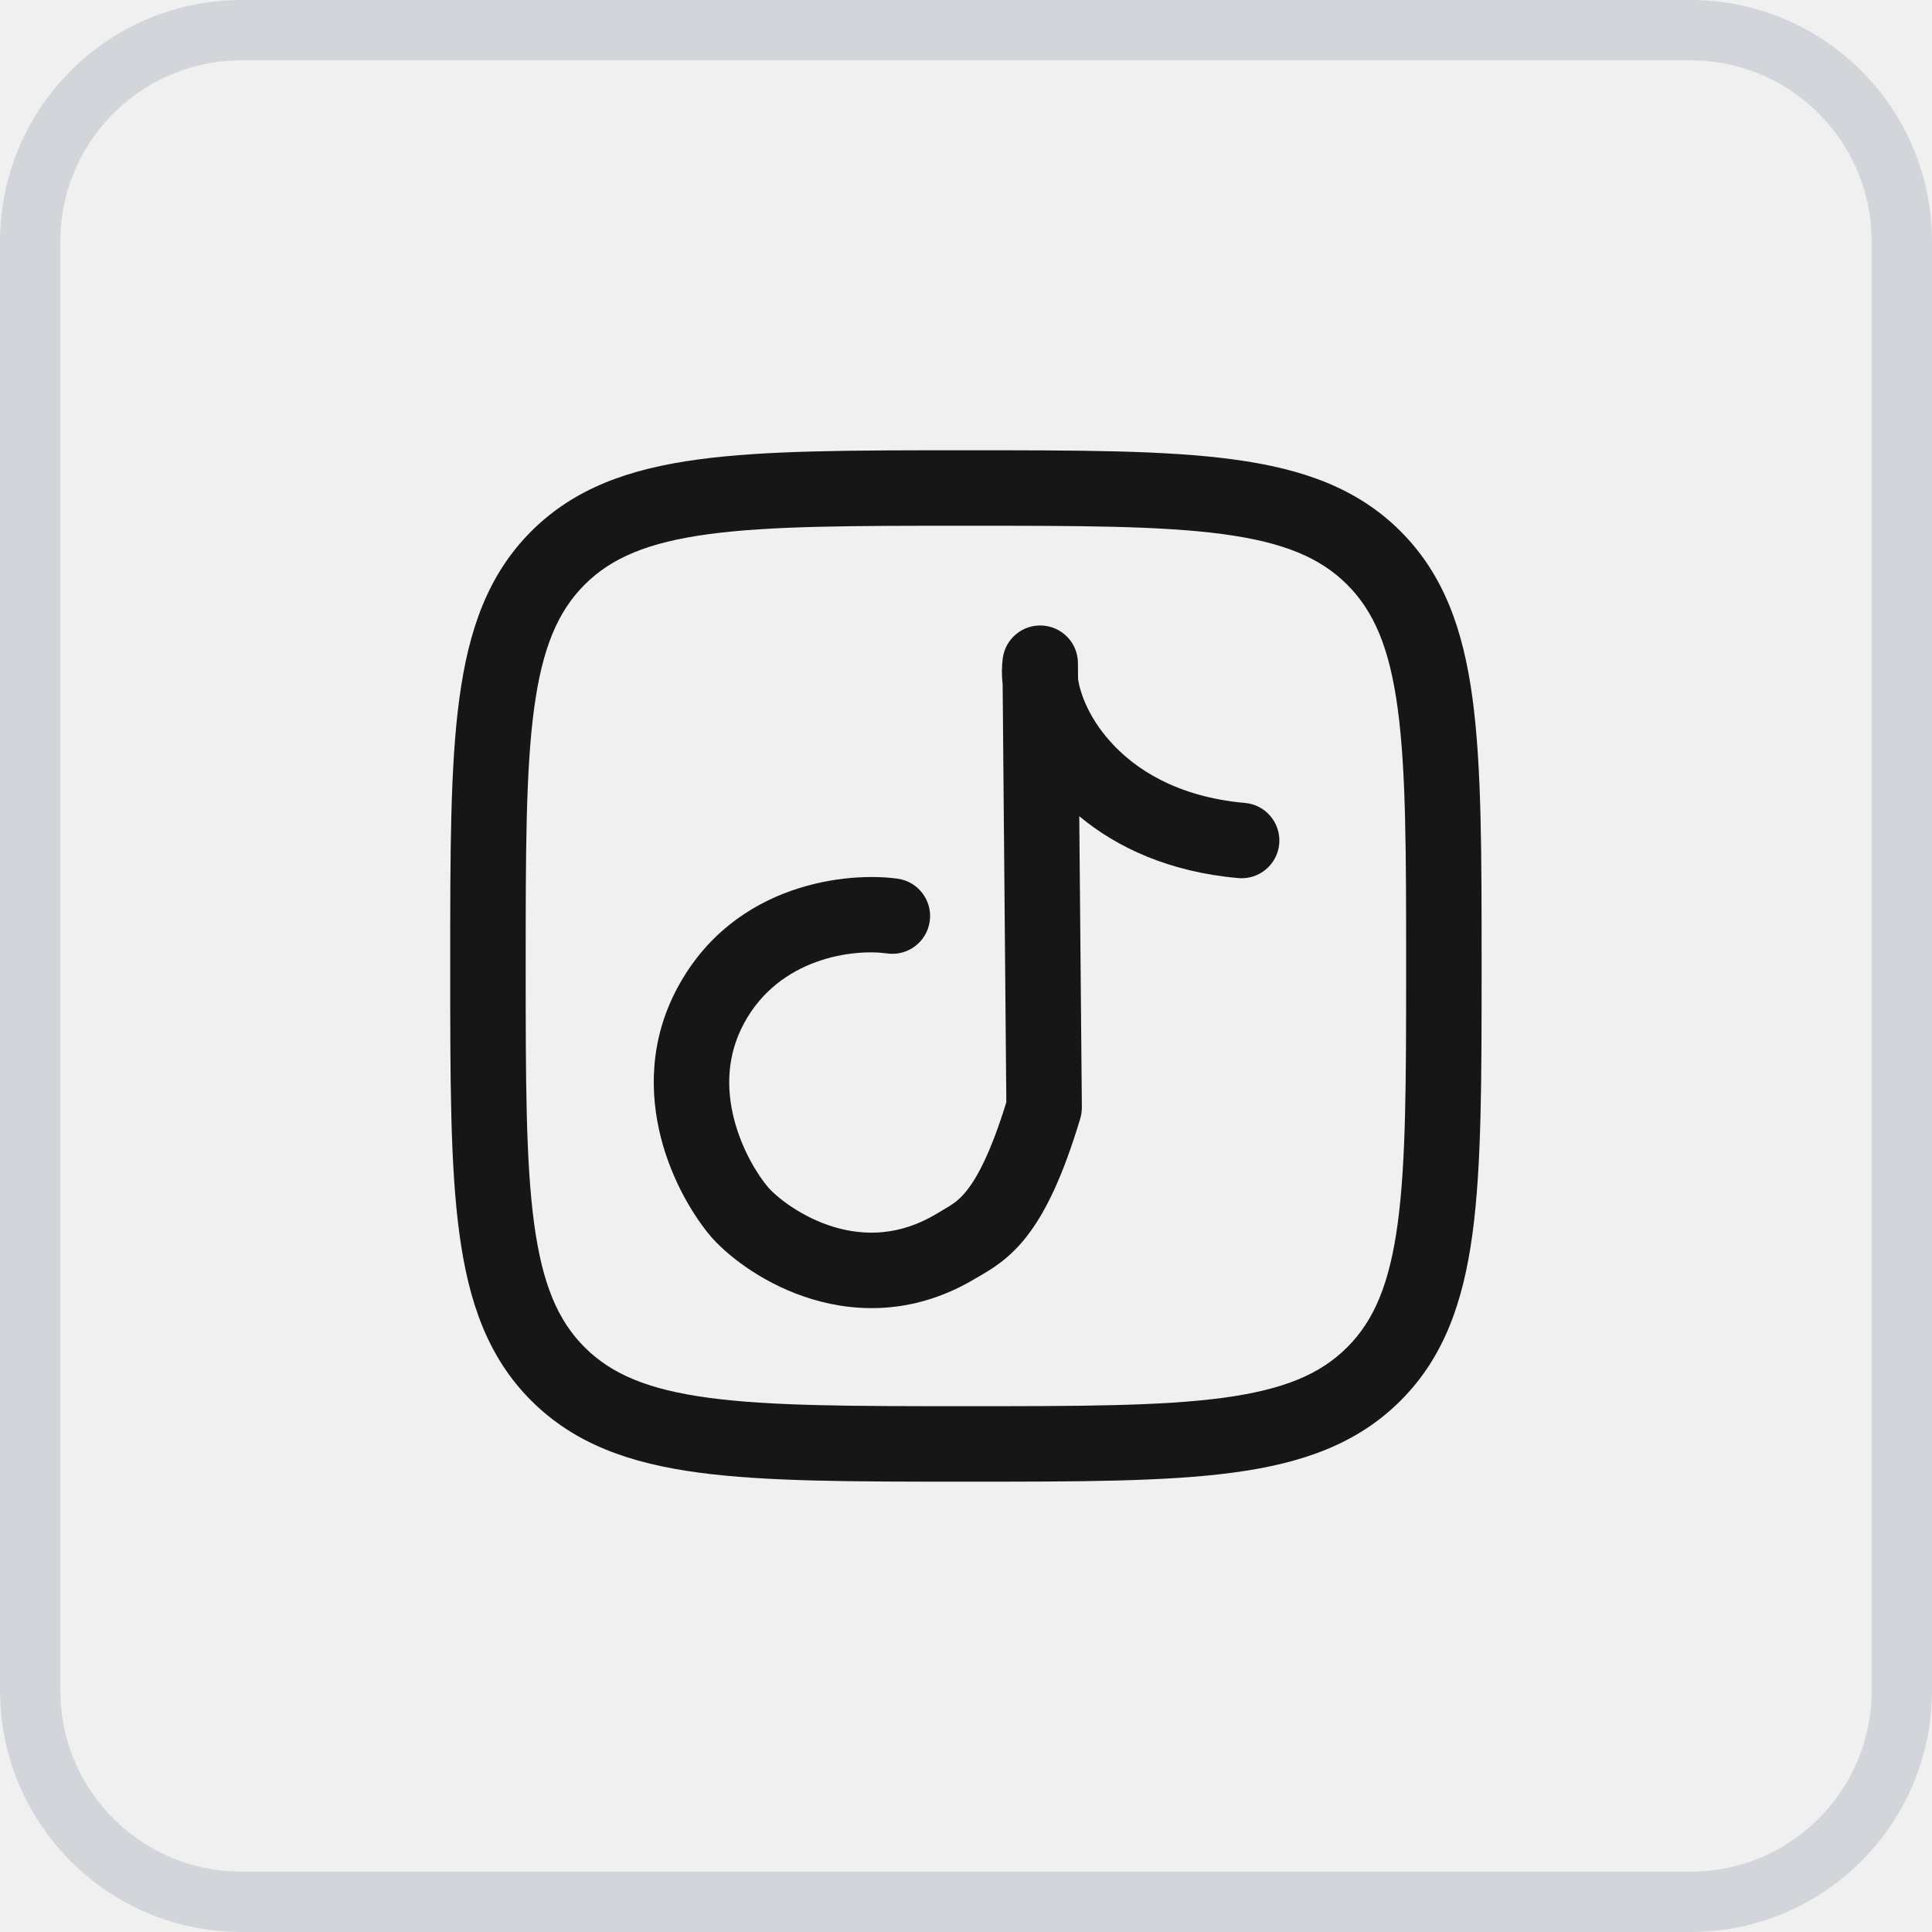
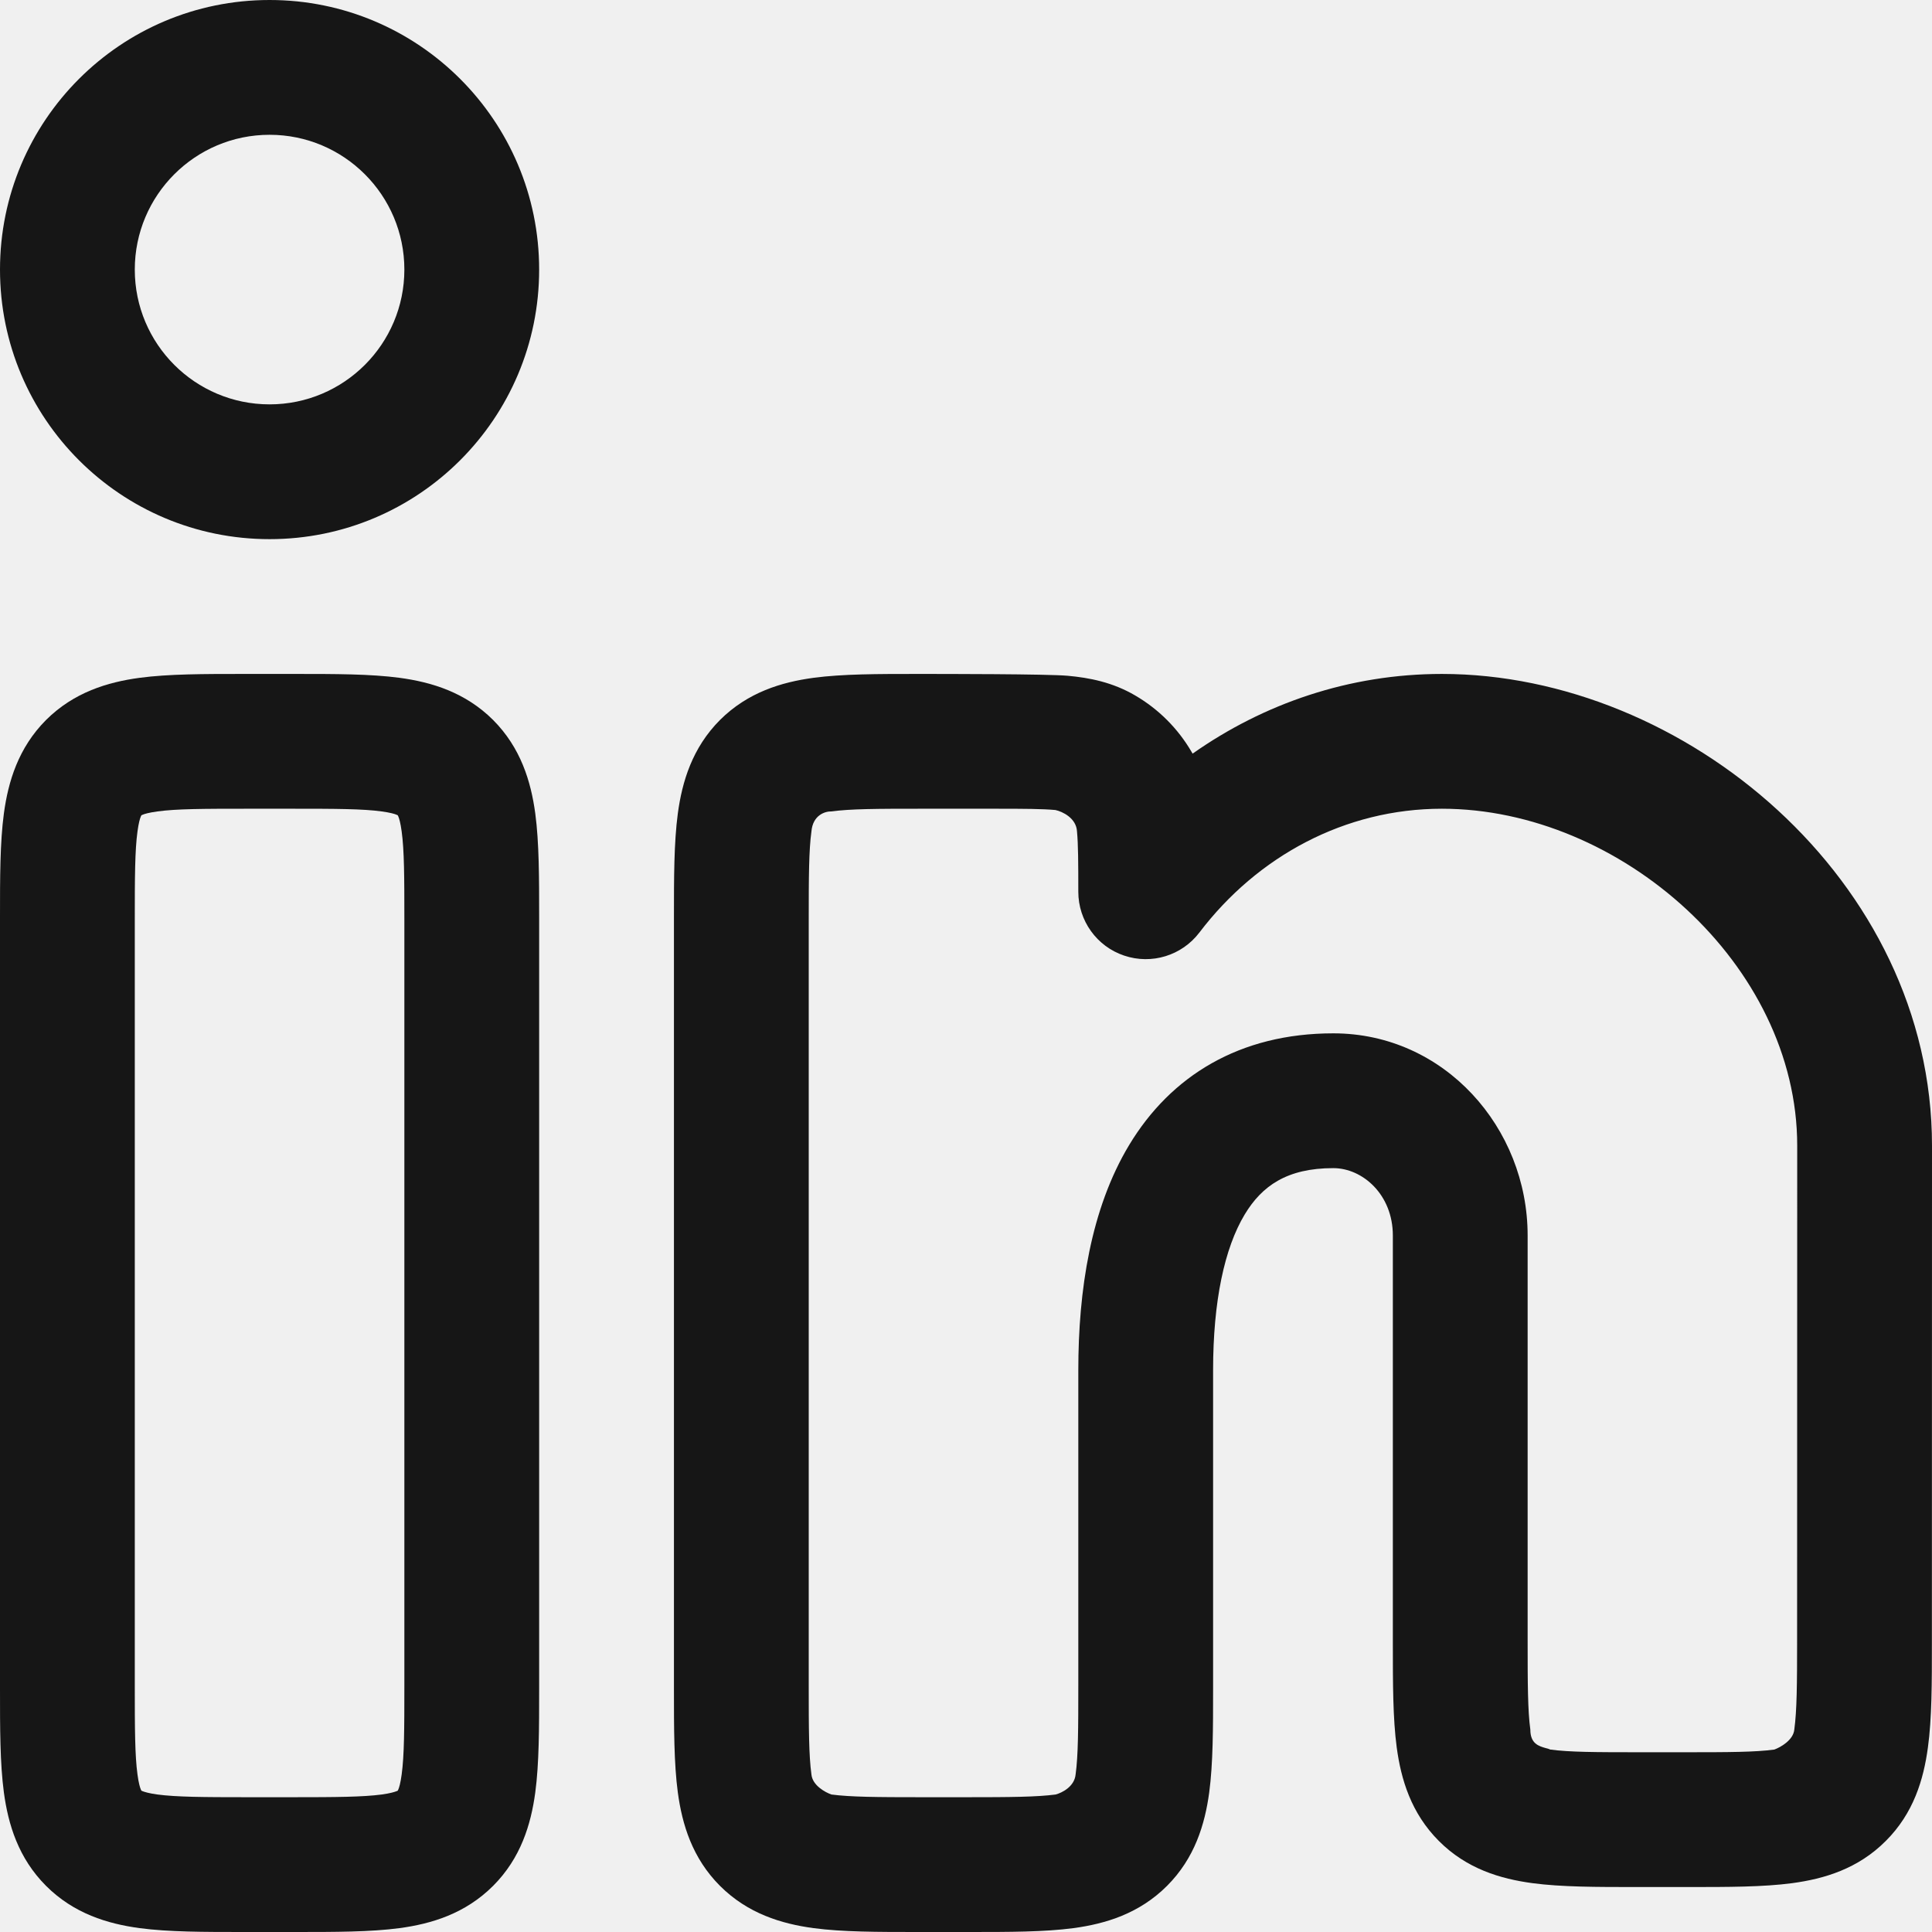
- <svg xmlns="http://www.w3.org/2000/svg" preserveAspectRatio="none" overflow="visible" style="display: block;" width="32" height="32" viewBox="0 0 32 32" fill="none">
-   <g id="linkedin-transperent 1" clip-path="url(#clip0_0_64)">
-     <path id="Vector" d="M0.5 4C0.5 2.067 2.067 0.5 4 0.5H28C29.933 0.5 31.5 2.067 31.5 4V28C31.5 29.933 29.933 31.5 28 31.5H4C2.067 31.5 0.5 29.933 0.5 28V4Z" stroke="#D2D6DB" />
-     <g id="Group 1597884407">
-       <path id="Vector_2" d="M17.854 10.979C17.851 10.651 17.595 10.381 17.267 10.361C16.94 10.34 16.653 10.577 16.609 10.902C16.591 11.038 16.59 11.185 16.607 11.338L16.668 18.256C16.409 19.097 16.184 19.503 16.016 19.715C15.881 19.886 15.781 19.946 15.614 20.044C15.585 20.061 15.554 20.079 15.52 20.1C14.896 20.477 14.307 20.471 13.811 20.322C13.299 20.167 12.901 19.861 12.73 19.675C12.546 19.459 12.287 19.04 12.158 18.534C12.03 18.034 12.035 17.482 12.325 16.946C12.911 15.863 14.134 15.713 14.693 15.792C15.035 15.84 15.351 15.602 15.399 15.26C15.448 14.918 15.21 14.602 14.868 14.554C14.06 14.44 12.168 14.609 11.226 16.351C10.752 17.227 10.761 18.116 10.947 18.844C11.13 19.56 11.492 20.152 11.788 20.497L11.799 20.509C12.105 20.846 12.696 21.291 13.45 21.518C14.227 21.753 15.191 21.759 16.166 21.17C16.187 21.157 16.21 21.144 16.235 21.13C16.417 21.024 16.71 20.855 16.998 20.489C17.311 20.092 17.602 19.494 17.893 18.525C17.91 18.465 17.919 18.403 17.919 18.34L17.876 13.519C18.505 14.043 19.375 14.444 20.511 14.544C20.854 14.574 21.158 14.32 21.188 13.976C21.218 13.632 20.964 13.329 20.62 13.299C19.504 13.2 18.792 12.743 18.371 12.261C18.032 11.874 17.894 11.491 17.856 11.251L17.854 10.979Z" fill="#161616" />
-       <path id="Vector_3" fill-rule="evenodd" clip-rule="evenodd" d="M16.046 7.458H15.951C14.126 7.458 12.692 7.458 11.572 7.609C10.425 7.763 9.515 8.085 8.799 8.8C8.084 9.516 7.762 10.426 7.608 11.573C7.457 12.693 7.457 14.127 7.457 15.952V16.047C7.457 17.873 7.457 19.307 7.608 20.426C7.762 21.574 8.084 22.484 8.799 23.199C9.515 23.914 10.425 24.237 11.572 24.391C12.692 24.541 14.126 24.541 15.951 24.541H16.046C17.872 24.541 19.306 24.541 20.425 24.391C21.573 24.237 22.483 23.914 23.198 23.199C23.913 22.484 24.236 21.574 24.39 20.426C24.54 19.307 24.54 17.873 24.54 16.047V15.952C24.54 14.127 24.54 12.693 24.39 11.573C24.236 10.426 23.913 9.516 23.198 8.8C22.483 8.085 21.573 7.763 20.425 7.609C19.306 7.458 17.872 7.458 16.046 7.458ZM9.683 9.684C10.128 9.24 10.73 8.983 11.739 8.847C12.765 8.709 14.115 8.708 15.999 8.708C17.882 8.708 19.232 8.709 20.259 8.847C21.267 8.983 21.87 9.24 22.314 9.684C22.758 10.129 23.015 10.731 23.151 11.74C23.289 12.766 23.29 14.116 23.29 16C23.29 17.883 23.289 19.233 23.151 20.26C23.015 21.268 22.758 21.871 22.314 22.315C21.87 22.759 21.267 23.016 20.259 23.152C19.232 23.29 17.882 23.291 15.999 23.291C14.115 23.291 12.765 23.29 11.739 23.152C10.73 23.016 10.128 22.759 9.683 22.315C9.239 21.871 8.982 21.268 8.846 20.26C8.708 19.233 8.707 17.883 8.707 16C8.707 14.116 8.708 12.766 8.846 11.74C8.982 10.731 9.239 10.129 9.683 9.684Z" fill="#161616" />
+ <svg xmlns="http://www.w3.org/2000/svg" preserveAspectRatio="none" overflow="visible" style="display: block;" width="17.917" height="17.917" viewBox="0 0 17.917 17.917" fill="none">
+   <g id="elements">
+     <g id="Icon">
+       <path fill-rule="evenodd" clip-rule="evenodd" d="M0 2.5C0 1.119 1.119 0 2.5 0C3.881 0 5 1.119 5 2.5C5 3.881 3.881 5 2.5 5C1.119 5 0 3.881 0 2.5ZM2.5 1.25C1.81 1.25 1.25 1.81 1.25 2.5C1.25 3.19 1.81 3.75 2.5 3.75C3.19 3.75 3.75 3.19 3.75 2.5C3.75 1.81 3.19 1.25 2.5 1.25Z" fill="#161616" />
+       <path fill-rule="evenodd" clip-rule="evenodd" d="M2.254 6.25H2.746C3.106 6.25 3.437 6.25 3.706 6.286C4.002 6.326 4.315 6.42 4.573 6.677C4.83 6.935 4.924 7.248 4.964 7.544C5 7.813 5 8.144 5 8.504L5 15.662C5 16.023 5 16.354 4.964 16.623C4.924 16.919 4.83 17.232 4.573 17.489C4.315 17.747 4.002 17.841 3.706 17.881C3.437 17.917 3.106 17.917 2.746 17.917H2.254C1.894 17.917 1.563 17.917 1.294 17.881C0.998 17.841 0.685 17.747 0.427 17.489C0.17 17.232 0.076 16.919 0.036 16.623C-7.86067e-05 16.354 -3.96162e-05 16.023 2.9018e-06 15.662L2.9018e-06 8.504C-3.96162e-05 8.144 -7.86067e-05 7.813 0.036 7.544C0.076 7.248 0.17 6.935 0.427 6.677C0.685 6.42 0.998 6.326 1.294 6.286C1.563 6.25 1.894 6.25 2.254 6.25ZM1.311 7.561L1.313 7.56C1.315 7.559 1.317 7.558 1.322 7.556C1.34 7.548 1.38 7.536 1.461 7.525C1.636 7.501 1.881 7.5 2.292 7.5H2.708C3.119 7.5 3.364 7.501 3.539 7.525C3.62 7.536 3.66 7.548 3.678 7.556C3.683 7.558 3.685 7.559 3.687 7.56L3.689 7.561L3.69 7.563C3.691 7.565 3.692 7.567 3.694 7.572C3.702 7.59 3.714 7.63 3.725 7.711C3.749 7.886 3.75 8.131 3.75 8.542L3.75 15.625C3.75 16.035 3.749 16.28 3.725 16.456C3.714 16.537 3.702 16.577 3.694 16.595C3.692 16.599 3.691 16.602 3.69 16.604L3.689 16.606L3.687 16.607C3.685 16.608 3.683 16.609 3.678 16.611C3.66 16.618 3.62 16.631 3.539 16.642C3.364 16.665 3.119 16.667 2.708 16.667H2.292C1.881 16.667 1.636 16.665 1.461 16.642C1.38 16.631 1.34 16.618 1.322 16.611C1.317 16.609 1.315 16.608 1.313 16.607L1.311 16.606L1.31 16.604C1.309 16.602 1.308 16.599 1.306 16.595C1.298 16.577 1.286 16.537 1.275 16.456C1.251 16.28 1.25 16.035 1.25 15.625L1.25 8.542C1.25 8.131 1.251 7.886 1.275 7.711C1.286 7.63 1.298 7.59 1.306 7.572C1.308 7.567 1.309 7.565 1.31 7.563L1.311 7.561Z" fill="#161616" />
+       <path fill-rule="evenodd" clip-rule="evenodd" d="M8.504 6.25C8.746 6.25 9.718 6.25 9.902 6.267C10.102 6.285 10.319 6.327 10.528 6.45C10.744 6.576 10.924 6.756 11.05 6.972L11.06 6.989C11.719 6.525 12.513 6.25 13.372 6.25C15.618 6.25 17.917 8.162 17.917 10.625L17.916 15.246C17.916 15.607 17.916 15.938 17.879 16.206C17.839 16.503 17.746 16.816 17.488 17.073C17.231 17.331 16.918 17.424 16.621 17.464C16.352 17.5 16.022 17.5 15.661 17.5H15.171C14.81 17.5 14.48 17.5 14.211 17.464C13.914 17.424 13.601 17.331 13.344 17.073C13.086 16.815 12.993 16.502 12.953 16.206C12.917 15.937 12.917 15.606 12.917 15.246L12.917 11.458C12.917 11.077 12.635 10.833 12.365 10.833C11.934 10.833 11.702 10.999 11.543 11.263C11.356 11.574 11.25 12.066 11.25 12.708L11.25 15.662C11.25 16.023 11.25 16.354 11.214 16.623C11.174 16.919 11.08 17.232 10.823 17.489C10.565 17.747 10.252 17.841 9.956 17.881C9.687 17.917 9.356 17.917 8.996 17.917H8.504C8.144 17.917 7.813 17.917 7.544 17.881C7.248 17.841 6.935 17.747 6.677 17.489C6.42 17.232 6.326 16.919 6.286 16.623C6.25 16.354 6.25 16.023 6.25 15.662L6.25 8.504C6.25 8.144 6.25 7.813 6.286 7.544C6.326 7.248 6.42 6.935 6.677 6.677C6.935 6.42 7.248 6.326 7.544 6.286C7.813 6.25 8.144 6.25 8.504 6.25ZM8.542 7.5C8.131 7.5 7.886 7.501 7.711 7.525C7.654 7.523 7.538 7.557 7.525 7.711C7.501 7.886 7.5 8.131 7.5 8.542L7.5 15.625C7.5 16.035 7.501 16.28 7.525 16.456C7.535 16.558 7.653 16.622 7.711 16.642C7.886 16.665 8.131 16.667 8.542 16.667H8.958C9.369 16.667 9.614 16.665 9.789 16.642C9.847 16.627 9.964 16.57 9.975 16.456C9.999 16.28 10 16.035 10 15.625L10 12.708C10 11.97 10.114 11.212 10.472 10.618C10.858 9.978 11.496 9.583 12.365 9.583C13.395 9.583 14.167 10.459 14.167 11.458V15.208C14.167 15.619 14.168 15.864 14.192 16.04C14.192 16.171 14.271 16.193 14.333 16.211C14.35 16.215 14.365 16.219 14.377 16.225C14.553 16.249 14.798 16.25 15.208 16.25L15.624 16.25C16.034 16.25 16.279 16.249 16.455 16.225C16.513 16.204 16.631 16.137 16.64 16.04C16.664 15.864 16.666 15.619 16.666 15.209L16.667 10.625C16.667 8.946 15.026 7.5 13.372 7.5C12.474 7.5 11.662 7.939 11.123 8.648C10.96 8.862 10.68 8.948 10.425 8.862C10.171 8.777 10 8.538 10 8.27C10 7.996 9.999 7.832 9.988 7.712C9.982 7.586 9.852 7.526 9.788 7.512C9.668 7.501 9.504 7.5 9.23 7.5L8.542 7.5Z" fill="#161616" />
    </g>
  </g>
-   <defs>
-     <clipPath id="clip0_0_64">
-       <rect width="32" height="32" fill="white" />
-     </clipPath>
-   </defs>
</svg>
